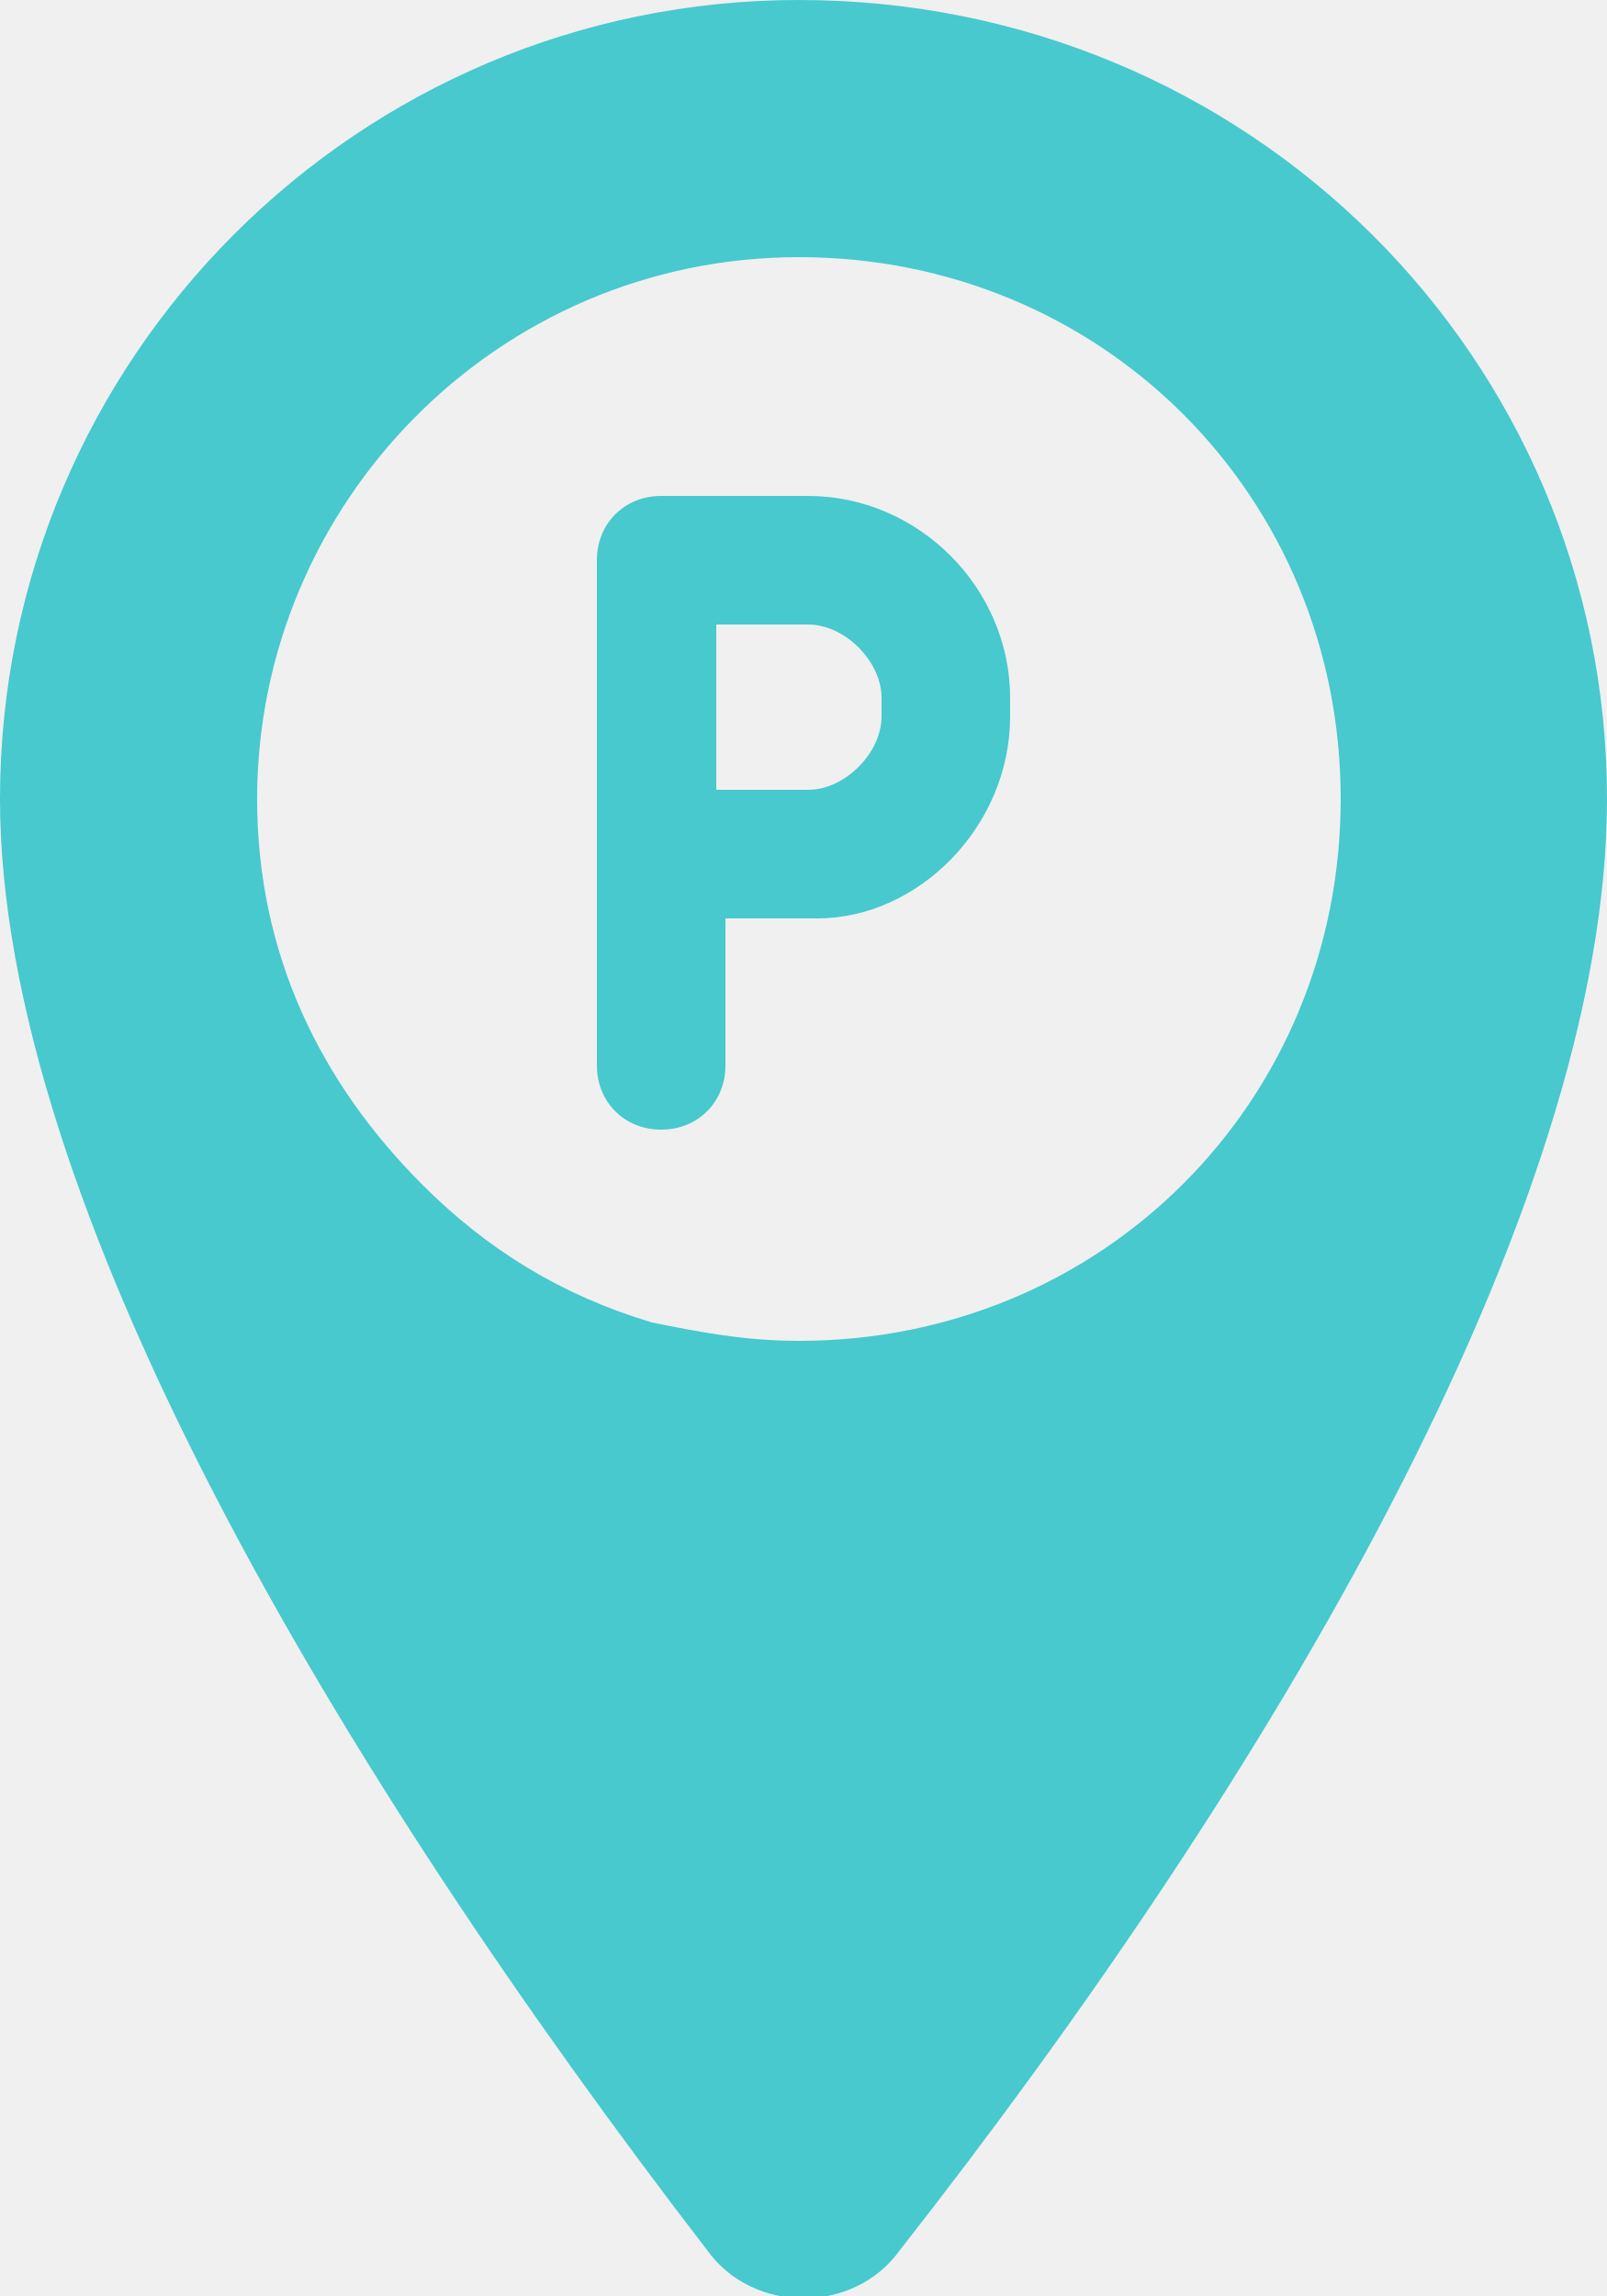
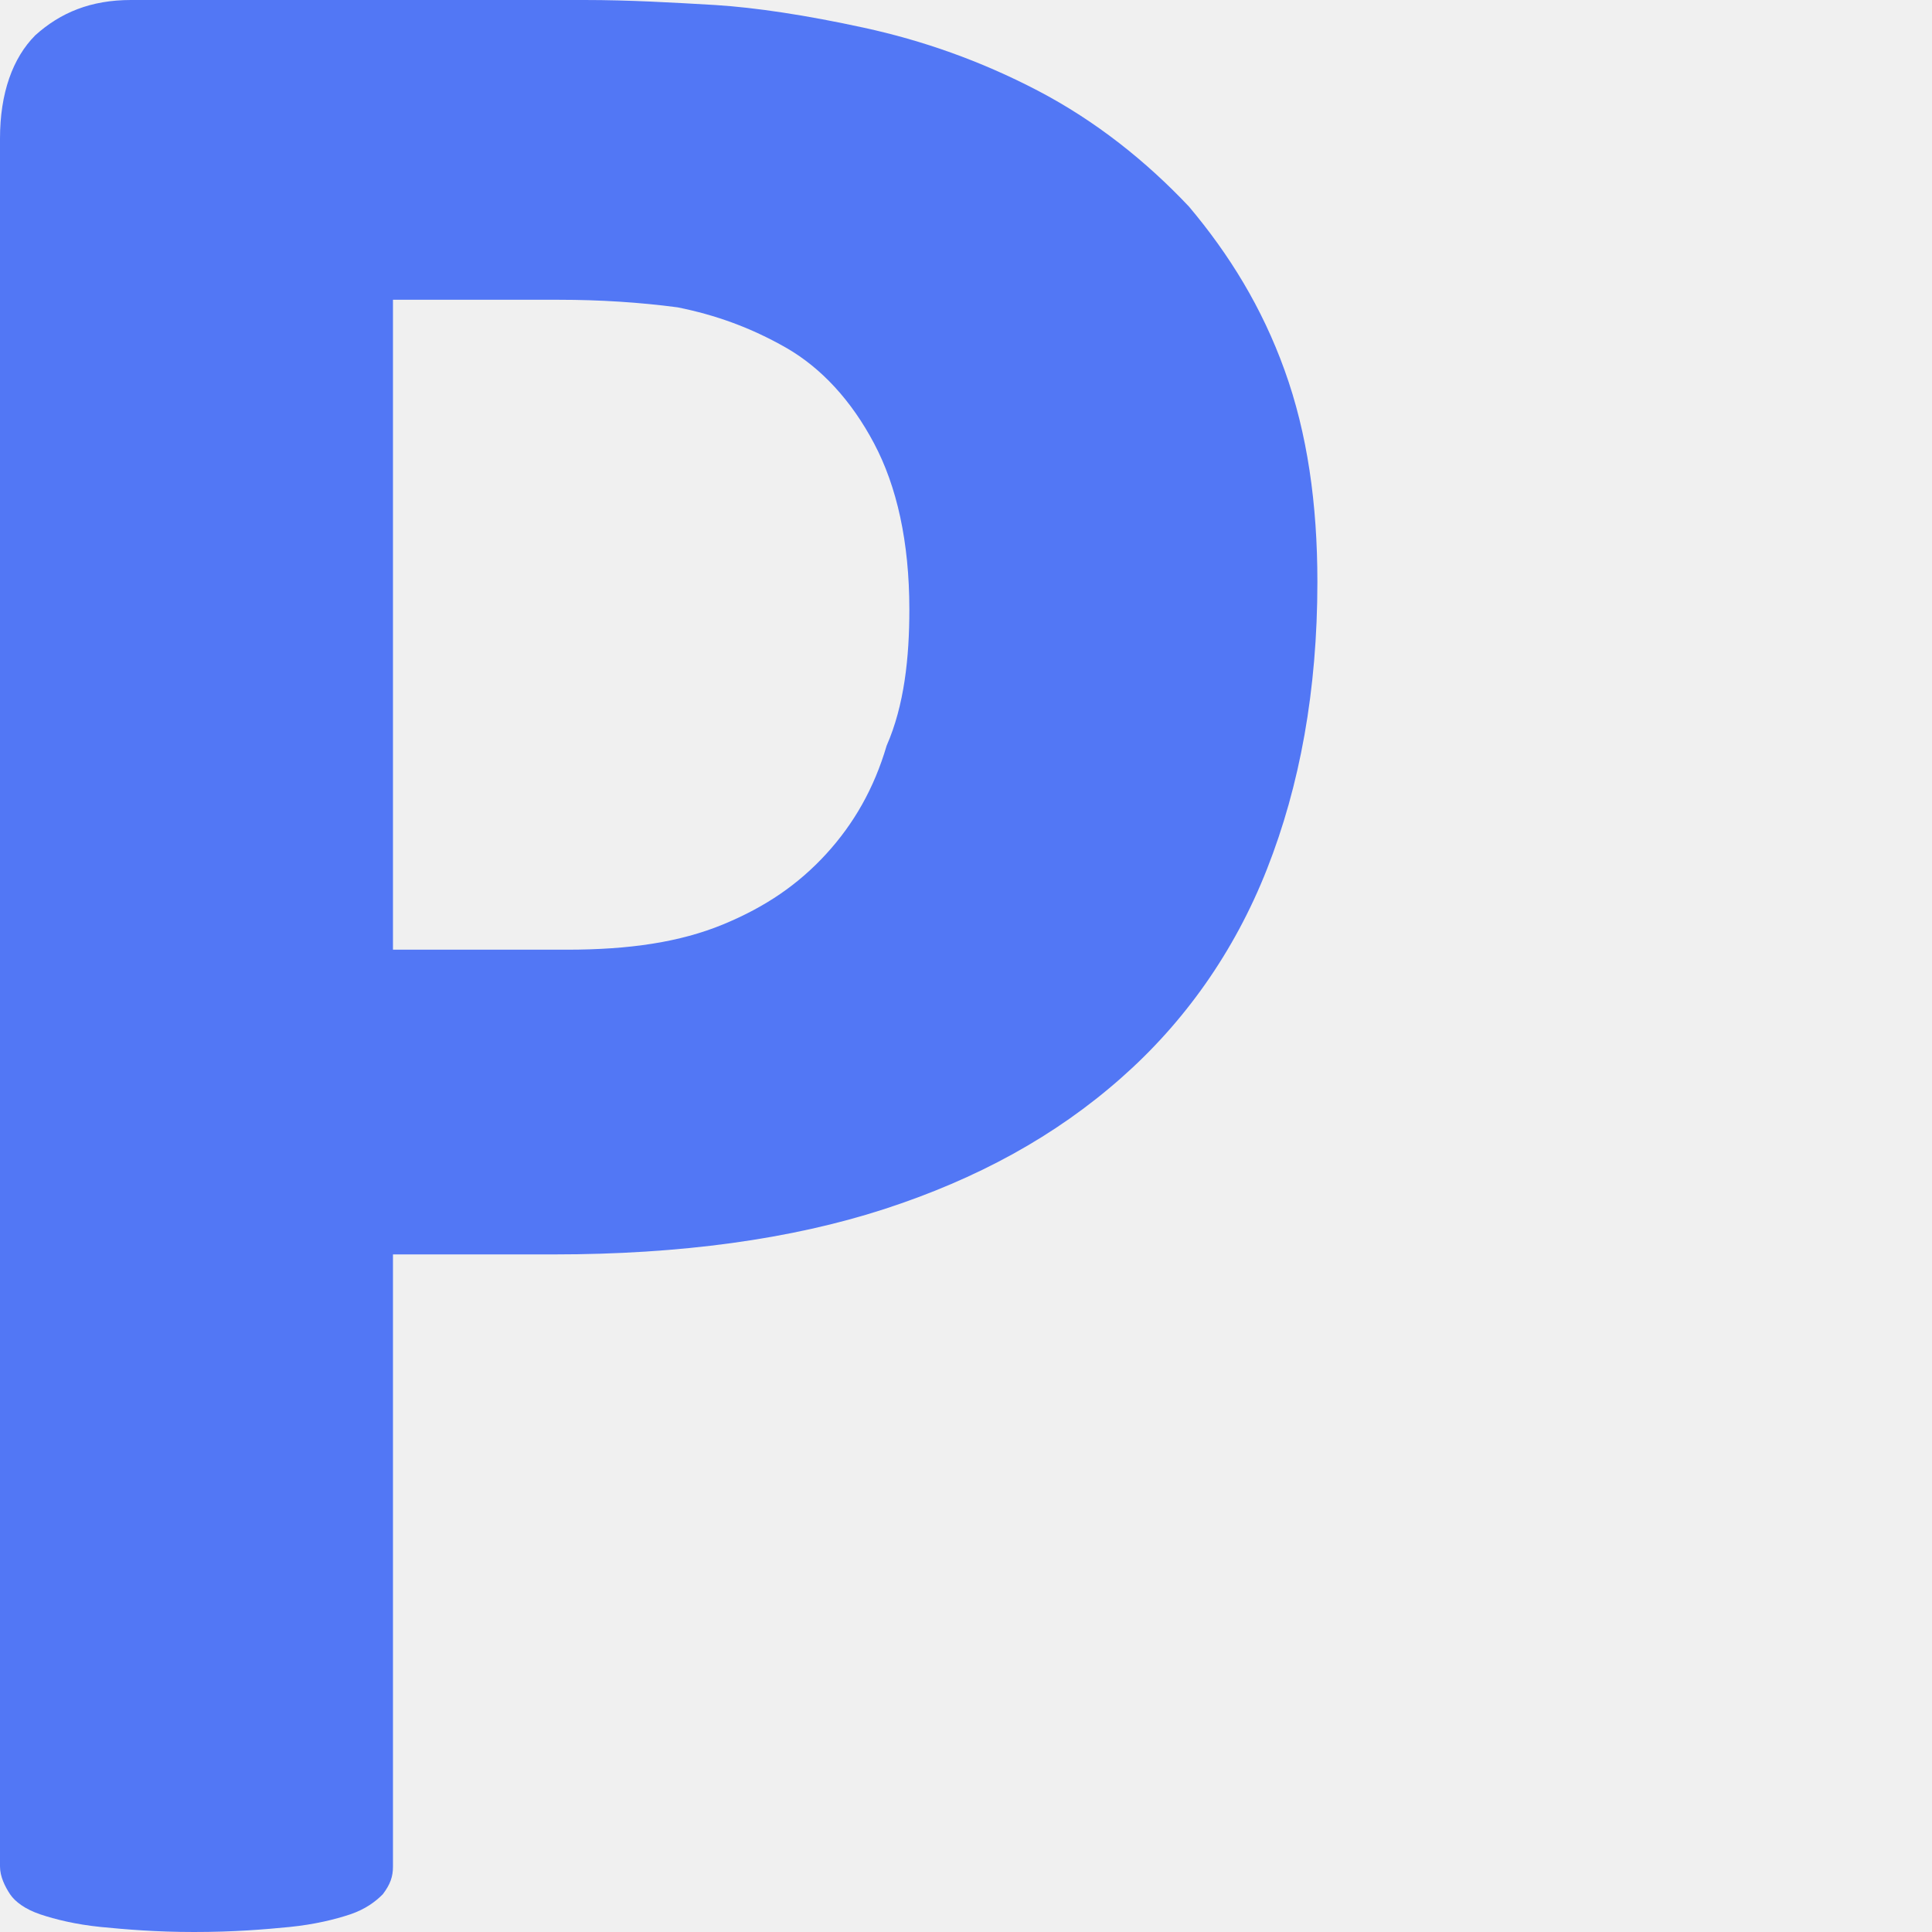
- <svg xmlns="http://www.w3.org/2000/svg" version="1.1" id="Слой_1" x="0px" y="0px" viewBox="0 0 17.5 25" style="enable-background:new 0 0 17.5 25;" xml:space="preserve">
-   <path fill="#47C9CE" d="M8.8,5.4H7.2c-0.4,0-0.7,0.3-0.7,0.7v5.5c0,0.4,0.3,0.7,0.7,0.7s0.7-0.3,0.7-0.7V10h1C10,10,11,9,11,7.8V7.6  C11,6.4,10,5.4,8.8,5.4L8.8,5.4z M9.6,7.8c0,0.4-0.4,0.8-0.8,0.8h-1V6.8h1c0.4,0,0.8,0.4,0.8,0.8V7.8z" />
-   <path fill="#47C9CE" d="M8.7,0C3.9,0,0,3.9,0,8.7c0,4.4,3.7,10.6,7.7,15.8c0.5,0.7,1.6,0.7,2.1,0c4-5.1,7.7-11.3,7.7-15.8  C17.5,3.9,13.6,0,8.7,0L8.7,0z M8.7,14.6c-0.6,0-1.1-0.1-1.6-0.2c-1-0.3-1.8-0.8-2.5-1.5c-1.1-1.1-1.8-2.5-1.8-4.2  c0-3.2,2.6-5.9,5.9-5.9s5.9,2.6,5.9,5.9C14.6,12,12,14.6,8.7,14.6L8.7,14.6z" />
+ <svg xmlns="http://www.w3.org/2000/svg" width="25" height="25" viewBox="0 0 25 25" fill="none">
+   <g clip-path="url(#clip0_1800_830)">
+     <path d="M17.047 7.53C17.047 8.931 16.819 10.17 16.395 11.245C15.972 12.321 15.32 13.234 14.505 13.951C13.657 14.7 12.647 15.254 11.441 15.646C10.235 16.037 8.801 16.232 7.171 16.232H5.085V24.152C5.085 24.283 5.052 24.381 4.954 24.511C4.857 24.609 4.726 24.706 4.531 24.772C4.335 24.837 4.074 24.902 3.748 24.935C3.422 24.967 3.031 25 2.51 25C2.021 25 1.63 24.967 1.304 24.935C0.978 24.902 0.717 24.837 0.522 24.772C0.326 24.706 0.196 24.609 0.13 24.511C0.065 24.413 0 24.283 0 24.152L0 1.793C0 1.206 0.164 0.75 0.457 0.456C0.783 0.163 1.174 0 1.695 0H7.563C8.149 0 8.703 0.033 9.257 0.065C9.779 0.098 10.431 0.196 11.18 0.359C11.93 0.522 12.68 0.782 13.429 1.173C14.179 1.565 14.831 2.086 15.385 2.673C15.906 3.292 16.33 3.977 16.623 4.792C16.917 5.606 17.047 6.519 17.047 7.529L17.047 7.53ZM11.767 7.888C11.767 7.008 11.604 6.291 11.31 5.737C11.017 5.183 10.626 4.759 10.169 4.498C9.713 4.238 9.257 4.075 8.768 3.977C8.279 3.912 7.758 3.879 7.236 3.879H5.085V12.289H7.334C8.148 12.289 8.8 12.191 9.354 11.963C9.908 11.735 10.332 11.442 10.691 11.05C11.049 10.659 11.31 10.203 11.473 9.649C11.702 9.127 11.767 8.508 11.767 7.888L11.767 7.888Z" fill="#5277F5" />
+   </g>
+   <defs>
+     <clipPath id="clip0_1800_830">
+       <rect width="25" height="25" fill="white" />
+     </clipPath>
+   </defs>
</svg>
